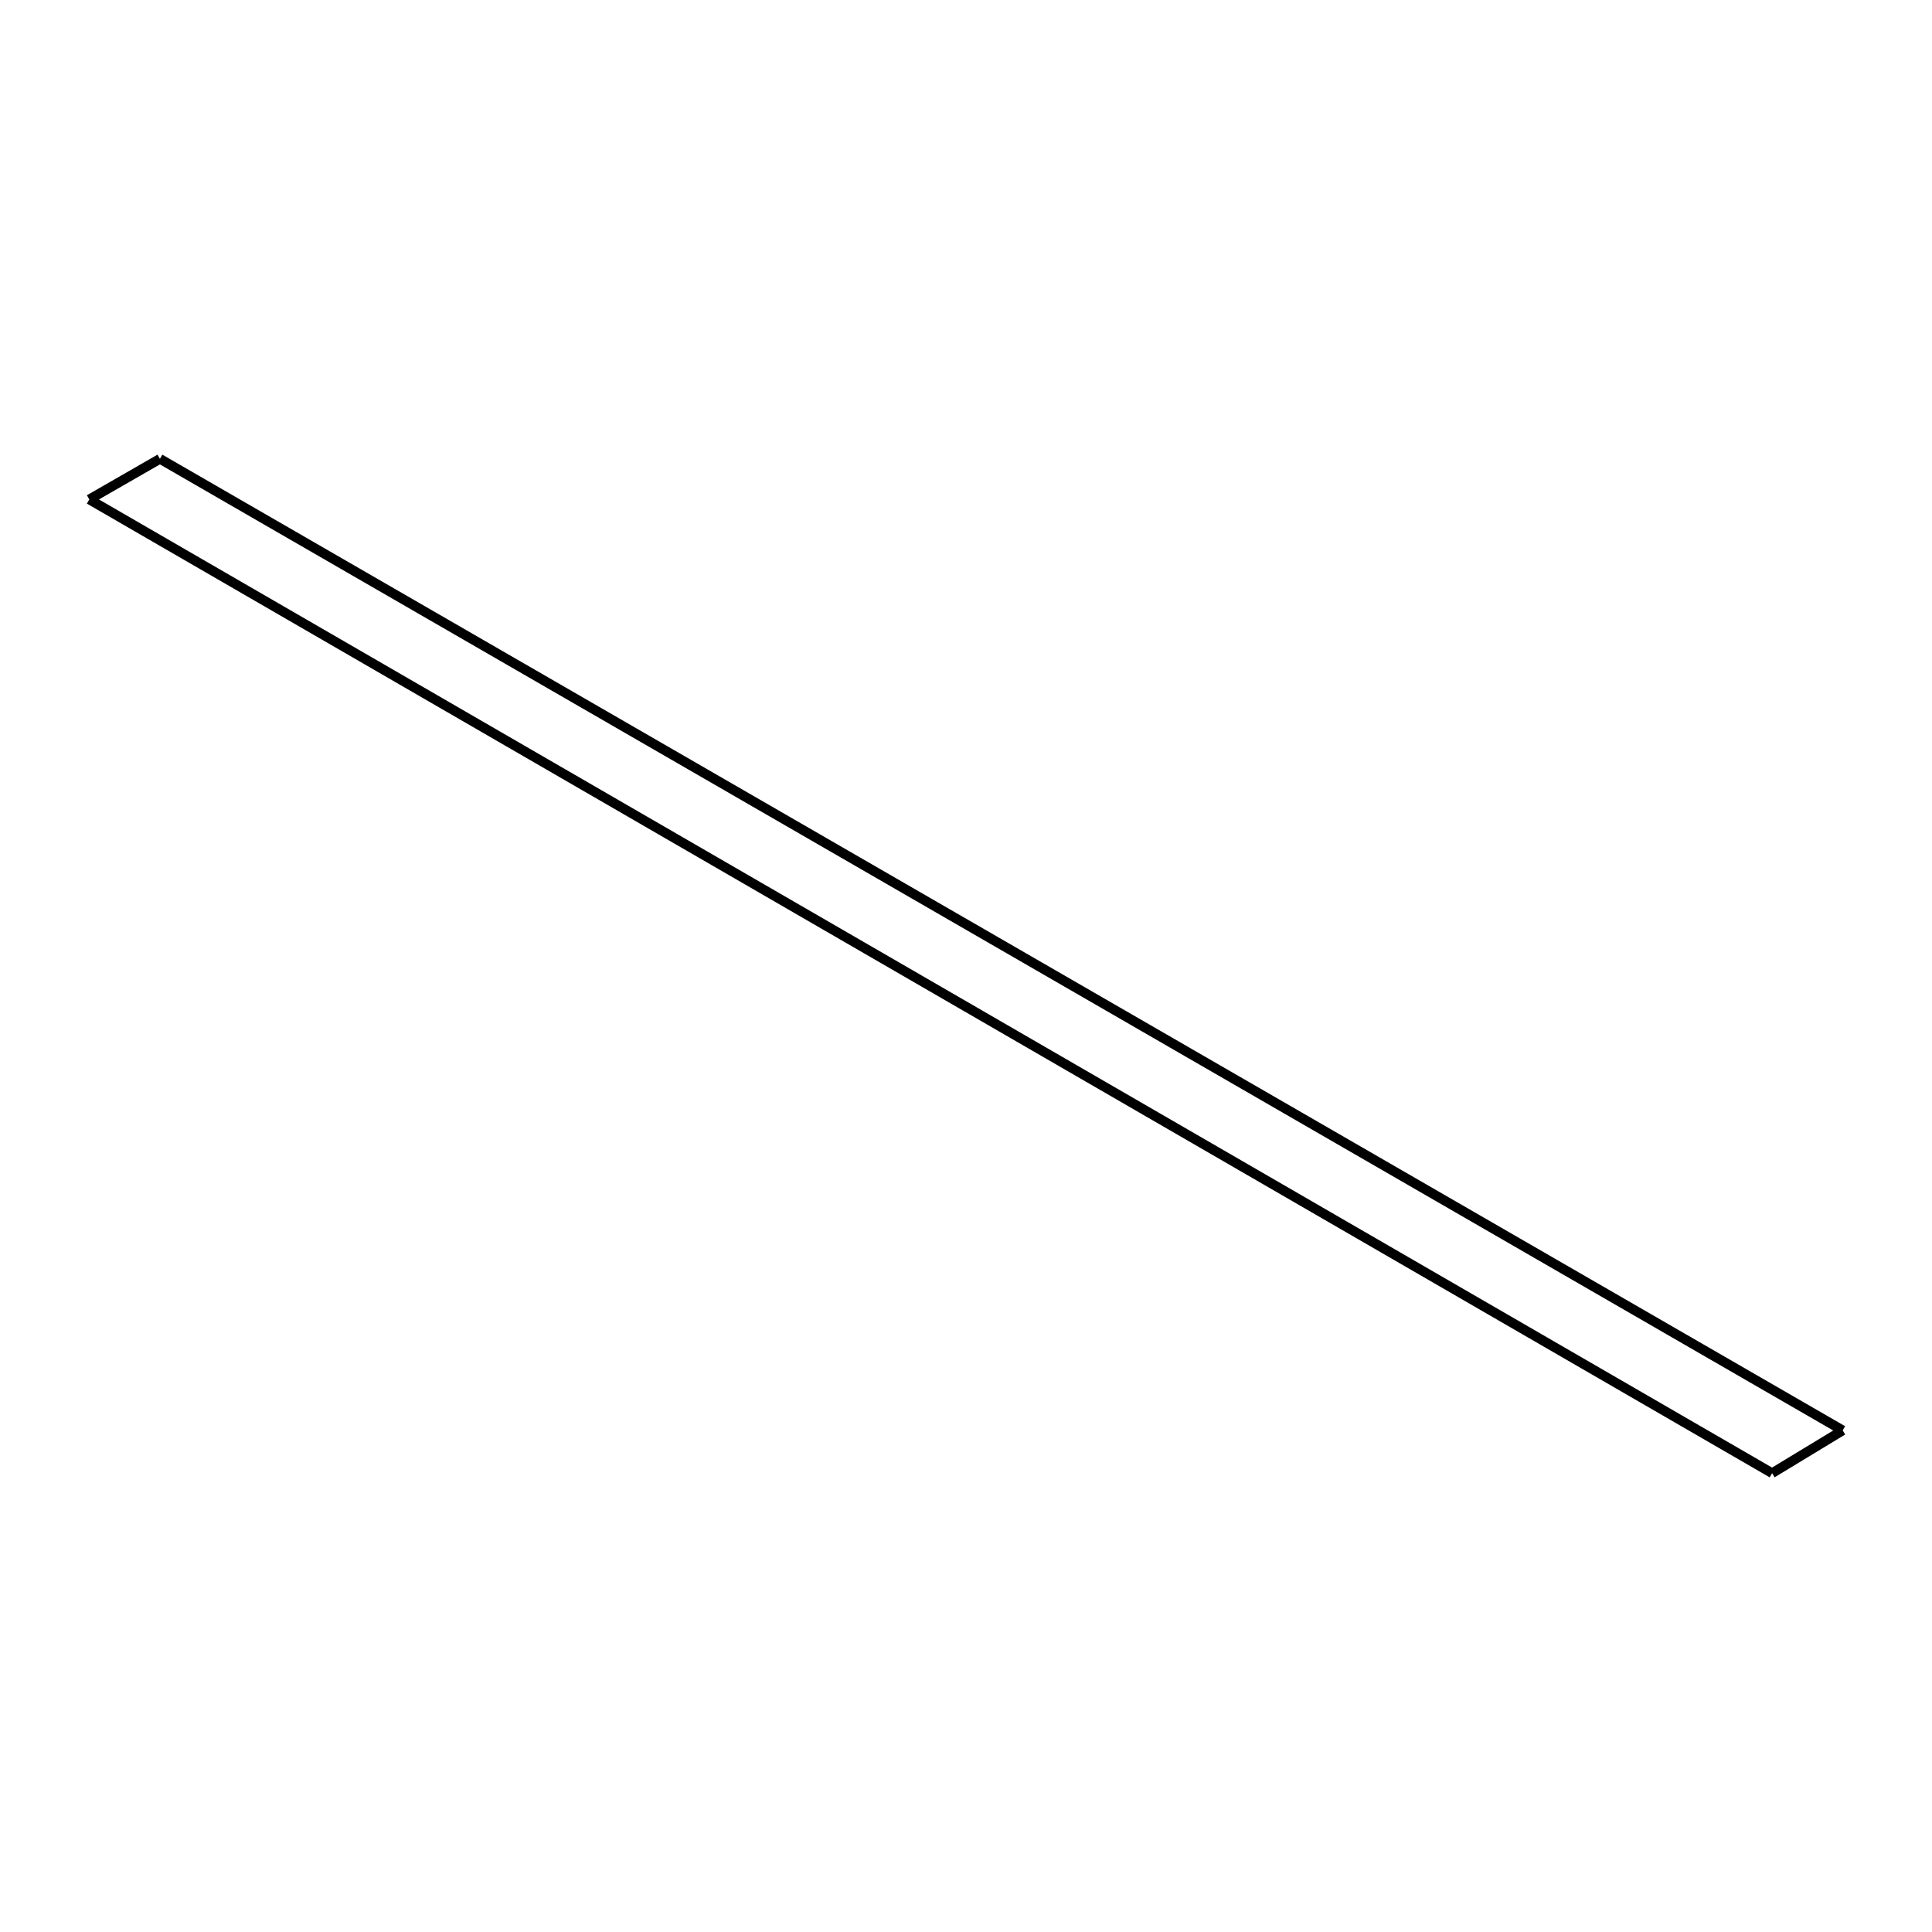
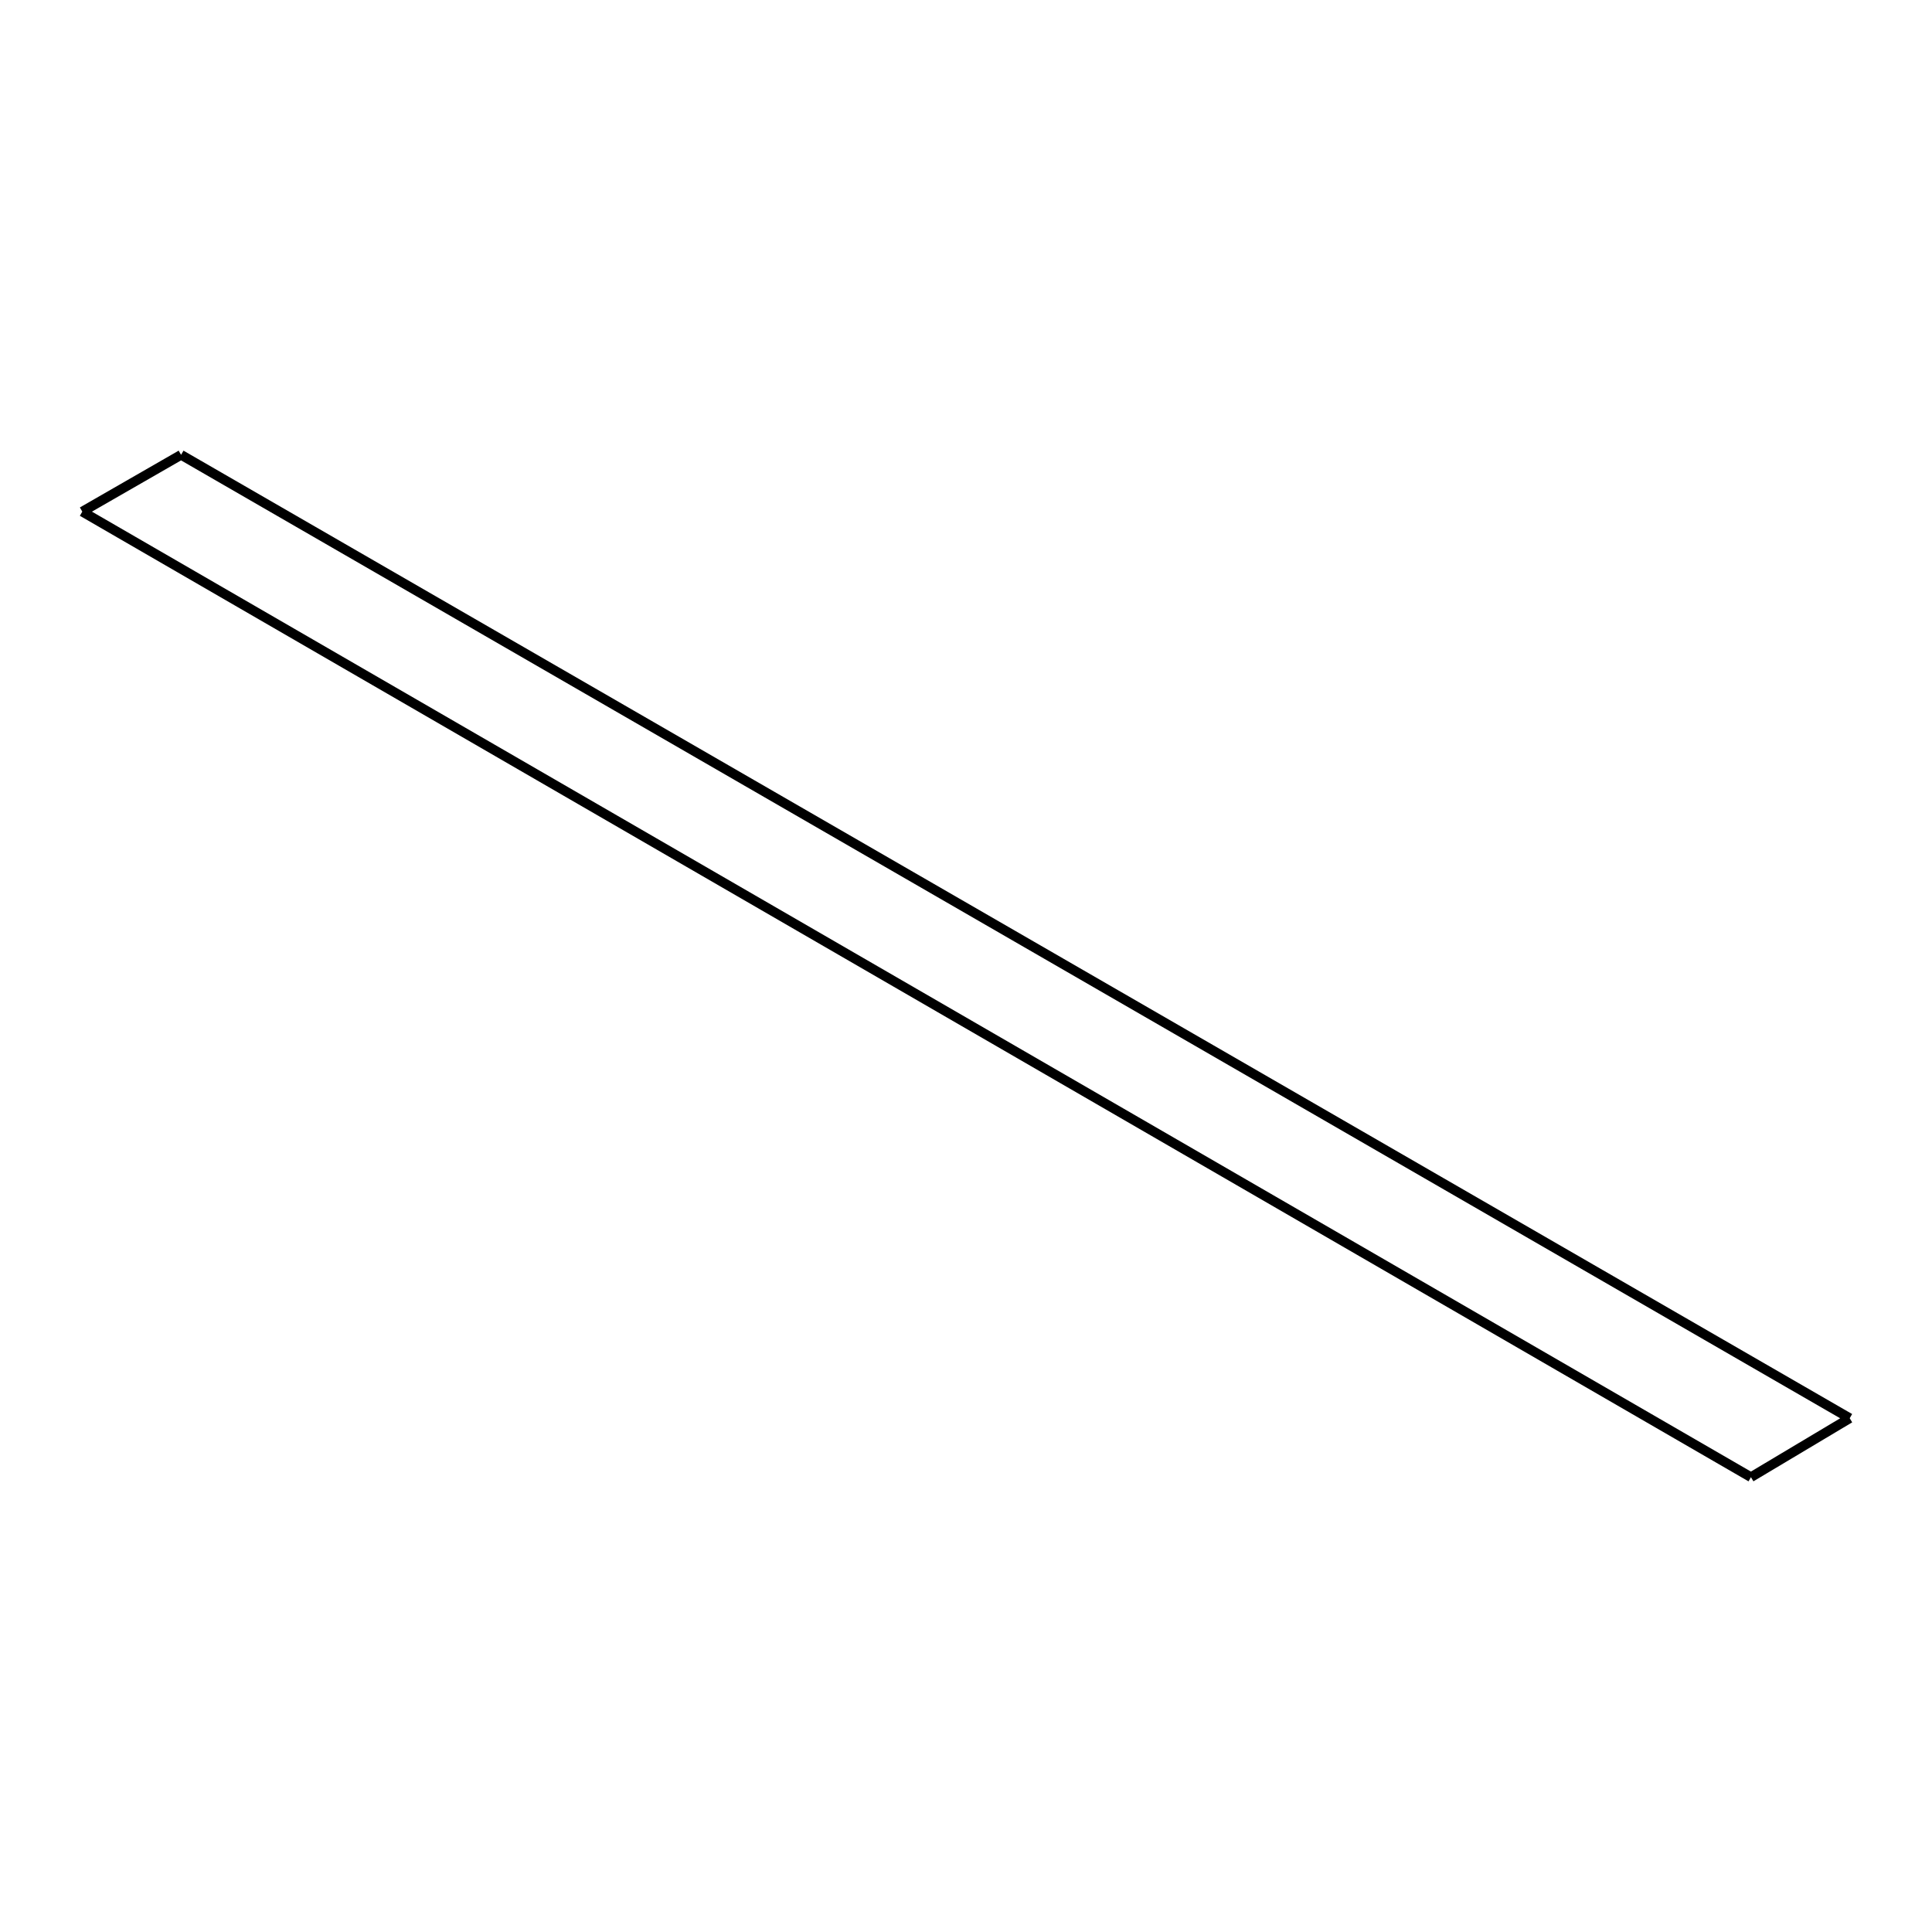
<svg xmlns="http://www.w3.org/2000/svg" viewBox="0 0 800 800">
-   <path d="M66.221,189.991 L66.221,189.99 M36.975,206.805 L36.975,206.804 M66.221,189.991 L36.975,206.805 M66.221,189.99 L36.975,206.804 M733.795,610.01 L733.795,610.009 M36.975,206.805 L733.795,610.01 M36.975,206.804 L733.795,610.009 M763.025,592.29 L763.025,592.29 M733.795,610.01 L763.025,592.29 M733.795,610.009 L763.025,592.29 M763.025,592.29 L66.221,189.991 M763.025,592.29 L66.221,189.99" stroke="black" stroke-width="4" fill="red" />
+   <path d="M74.98,188.334 L74.98,188.334 M34.072,211.853 L34.072,211.853 M74.98,188.334 L34.072,211.853 M74.98,188.334 L34.072,211.853 M725.03,611.666 L725.03,611.666 M34.072,211.853 L725.03,611.666 M34.072,211.853 L725.03,611.666 M765.928,587.253 L765.928,587.252 M725.03,611.666 L765.928,587.253 M725.03,611.666 L765.928,587.252 M765.928,587.253 L74.98,188.334 M765.928,587.252 L74.98,188.334" stroke="black" stroke-width="4" fill="red" />
</svg>
